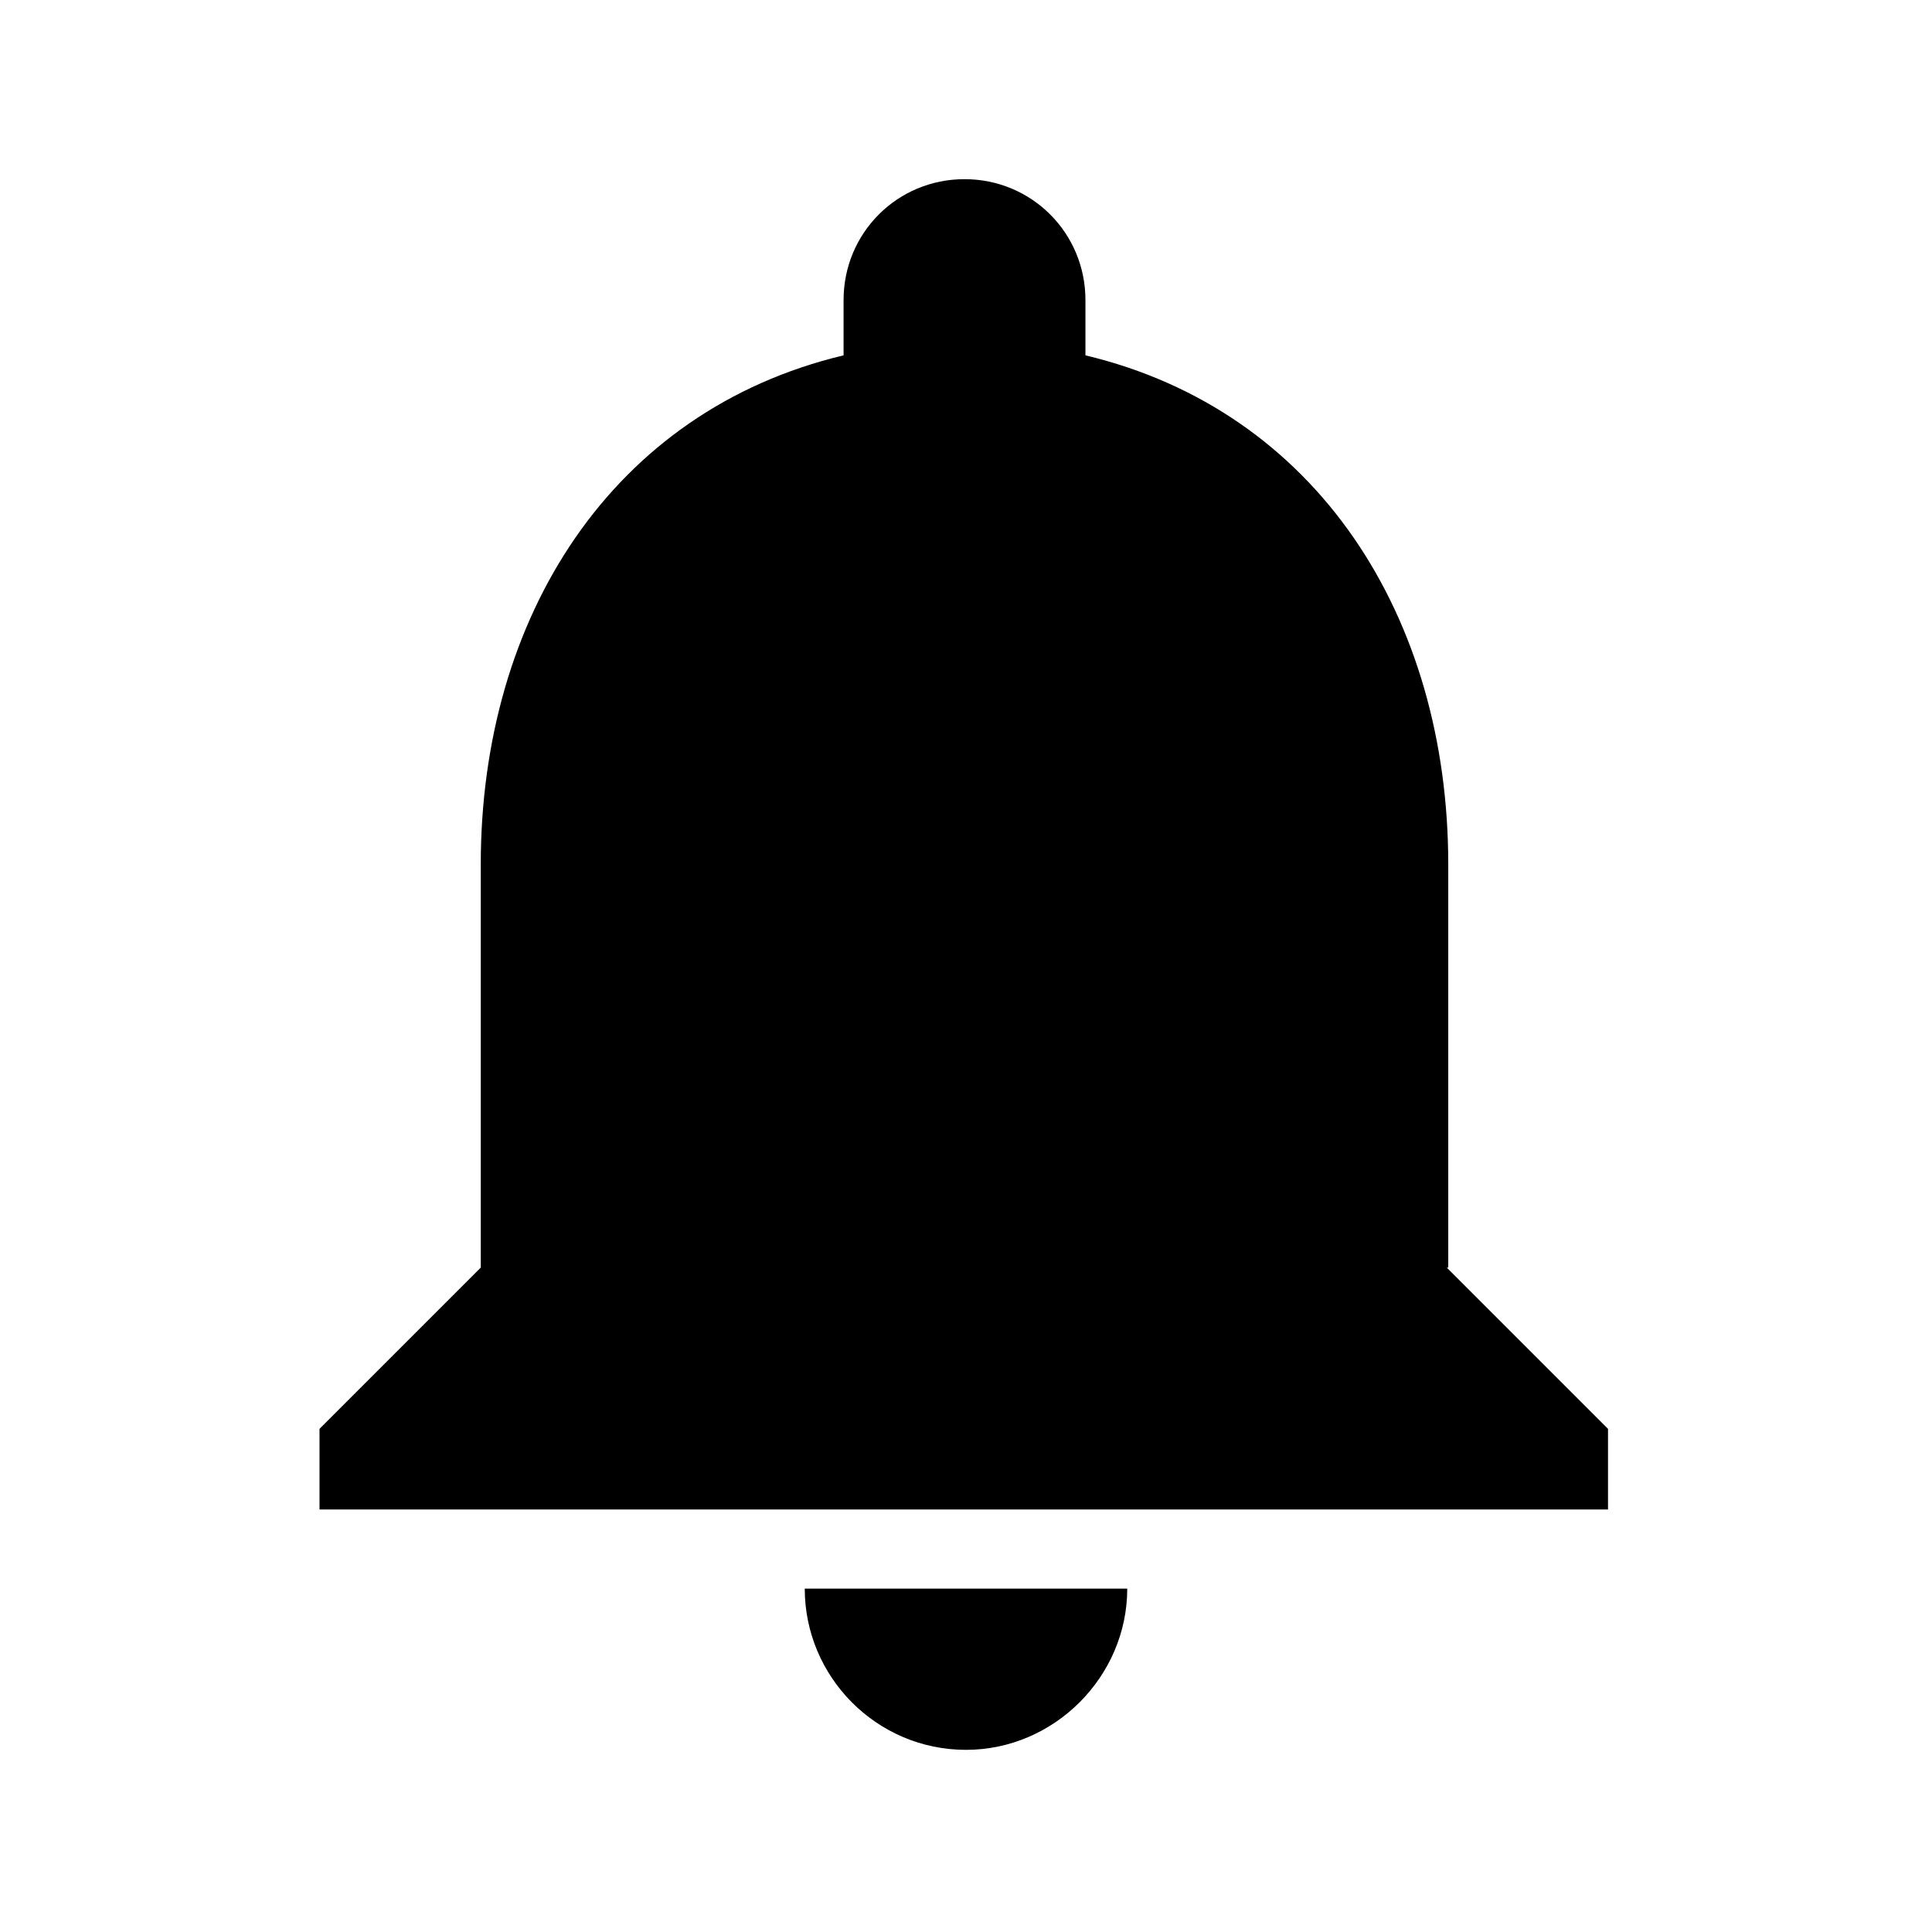
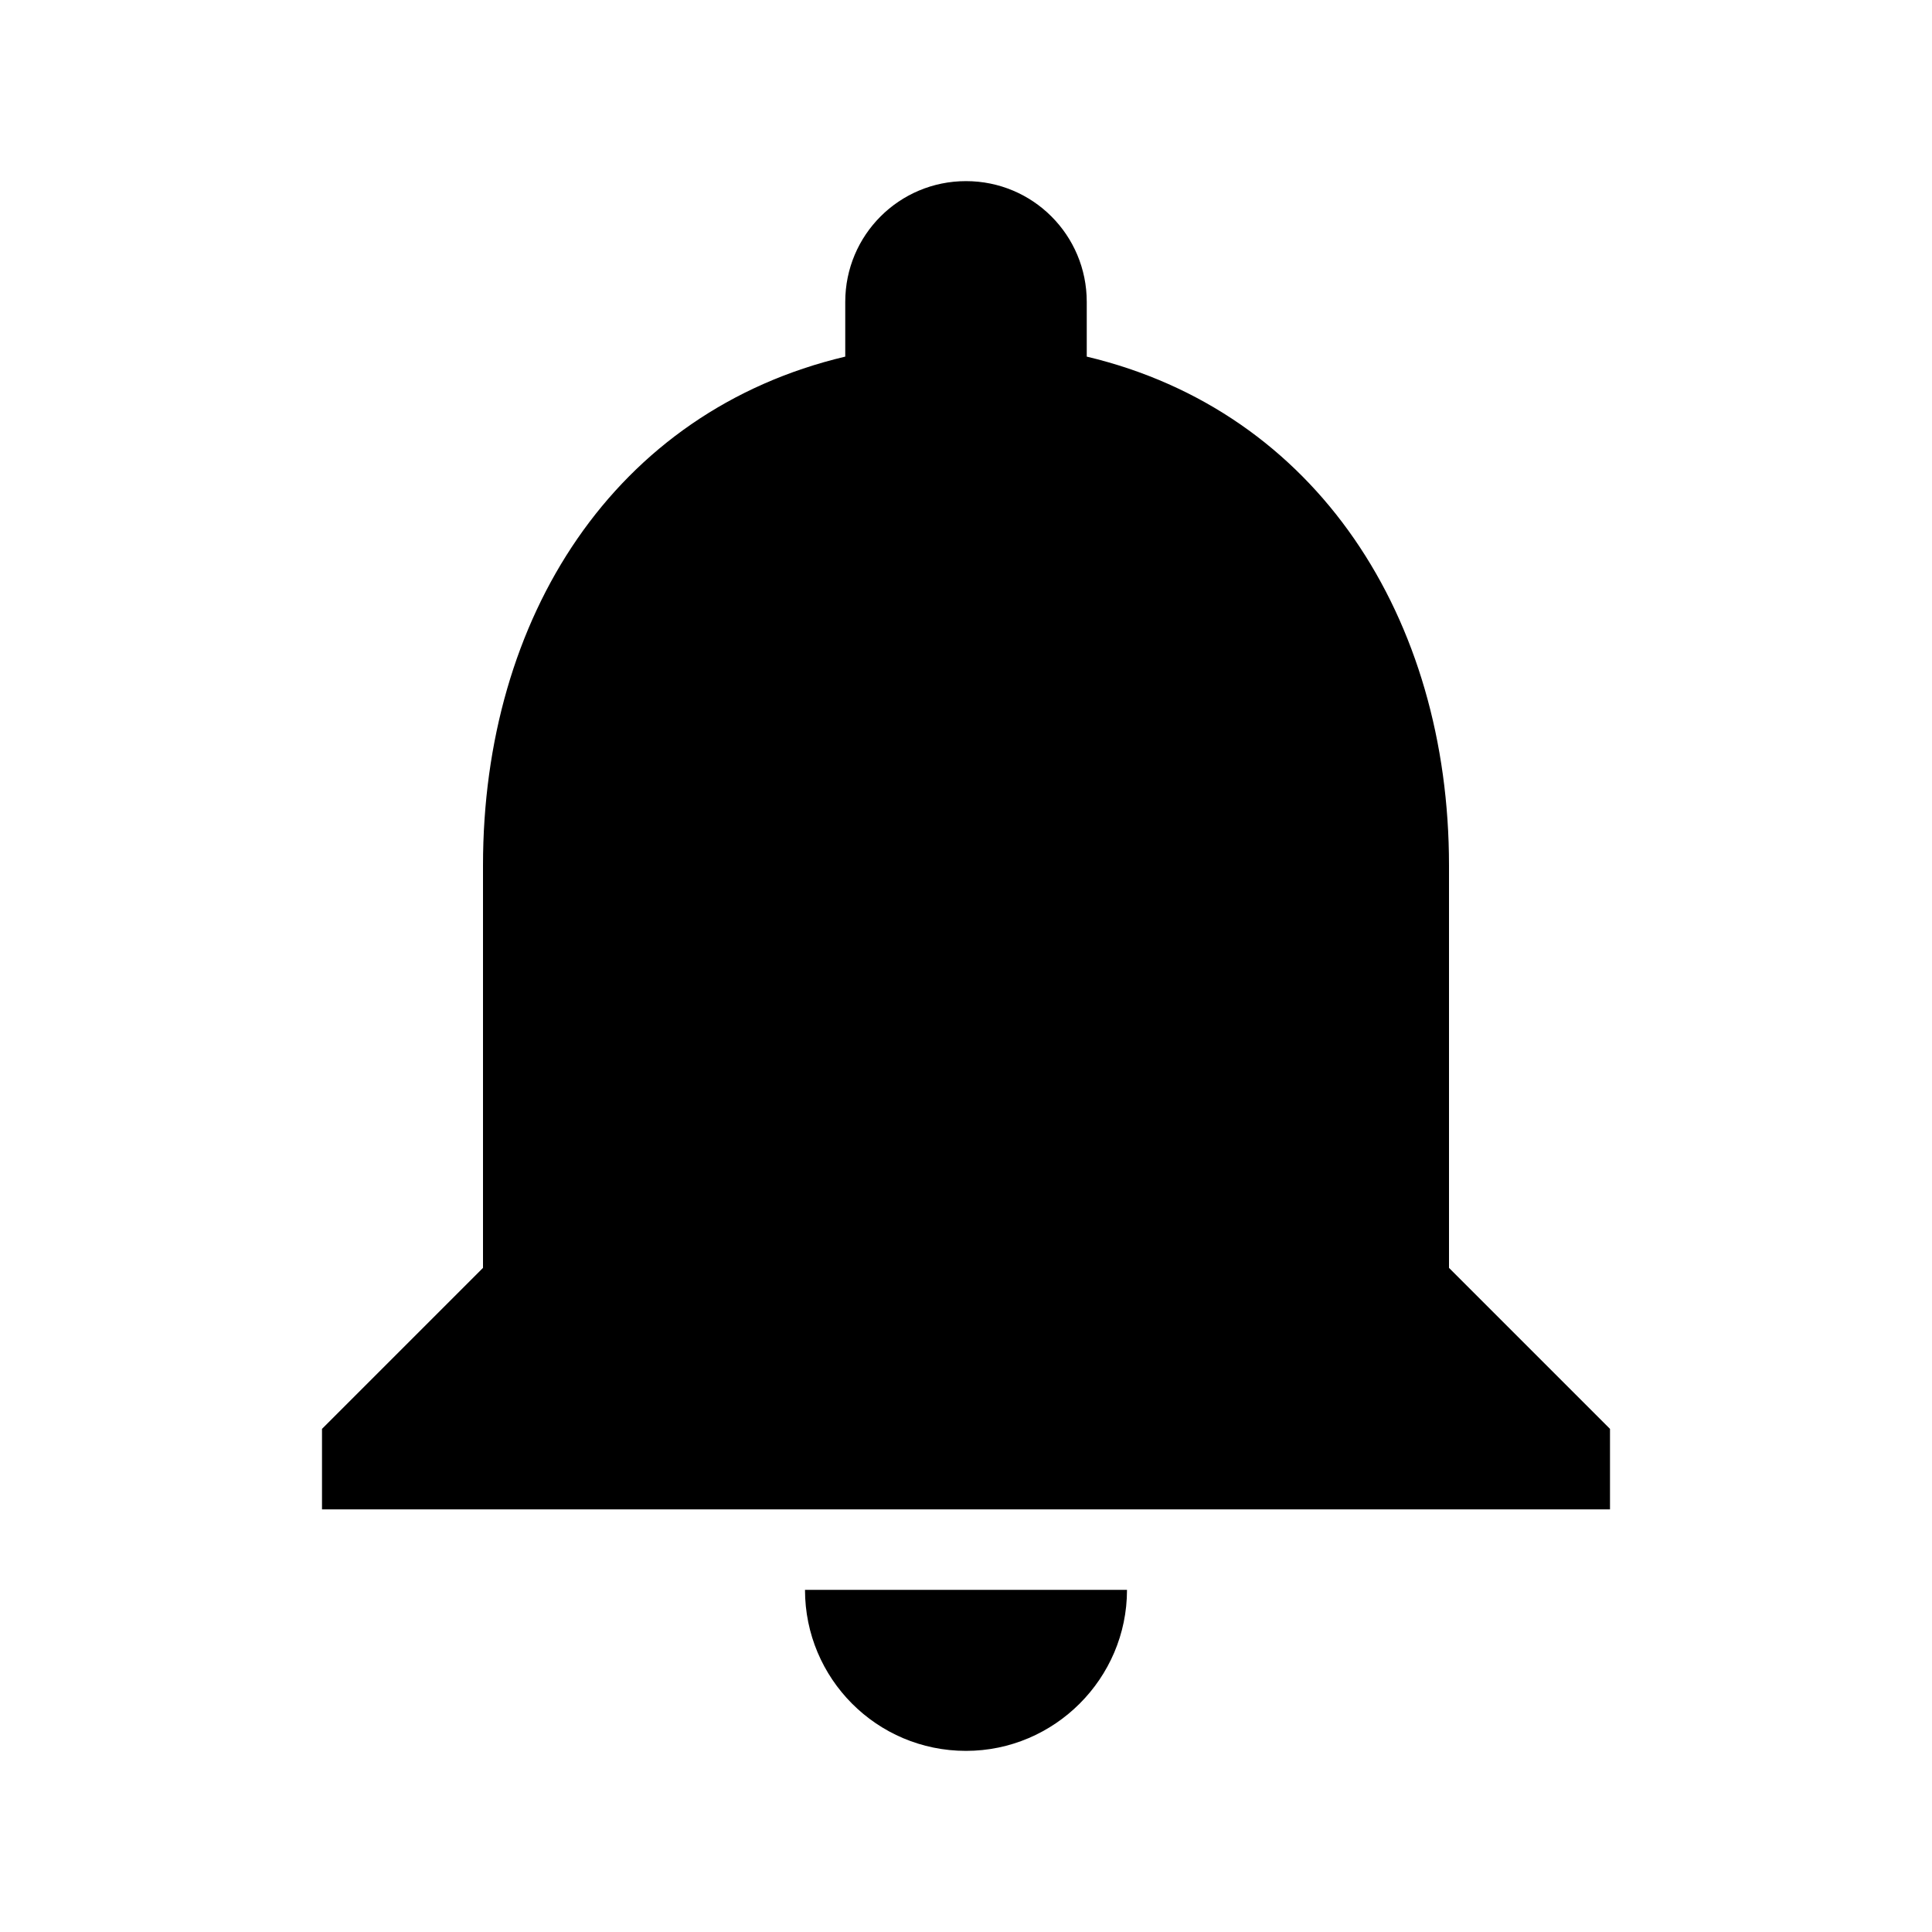
- <svg xmlns="http://www.w3.org/2000/svg" xml:space="preserve" width="6.35mm" height="6.35mm" version="1.1" style="shape-rendering:geometricPrecision; text-rendering:geometricPrecision; image-rendering:optimizeQuality; fill-rule:evenodd; clip-rule:evenodd" viewBox="0 0 12.94 12.94">
-   <defs>
-     <style type="text/css">
-    
-     .fil1 {fill:none}
-     .fil0 {fill:black}
-    
-   </style>
-   </defs>
-   <g id="Camada_x0020_1">
-     <path class="fil0" d="M6.47 11.72c0.59,0 1.08,-0.49 1.08,-1.08l-2.16 0c0,0.59 0.48,1.08 1.08,1.08l0 -0zm3.23 -3.23l0 -2.7c0,-1.66 -0.88,-3.04 -2.43,-3.41l0 -0.37c0,-0.45 -0.36,-0.81 -0.81,-0.81 -0.45,0 -0.81,0.36 -0.81,0.81l0 0.37c-1.55,0.37 -2.43,1.75 -2.43,3.41l0 2.7 -1.08 1.08 0 0.54 8.63 0 0 -0.54 -1.08 -1.08z" />
-     <polygon class="fil1" points="-0,0 12.94,0 12.94,12.94 -0,12.94 " />
-   </g>
+ <svg xmlns="http://www.w3.org/2000/svg" viewBox="0 0 24 24">
+   <path d="M12 21.75c1.1,0 2,-0.9 2,-2l-4 0c0,1.1 0.89,2 2,2l0 0zm6 -6l0 -5c0,-3.07 -1.64,-5.64 -4.5,-6.32l0 -0.68c0,-0.83 -0.67,-1.5 -1.5,-1.5 -0.83,0 -1.5,0.67 -1.5,1.5l0 0.68c-2.87,0.68 -4.5,3.24 -4.5,6.32l0 5 -2 2 0 1 16 0 0 -1 -2 -2z" />
</svg>
